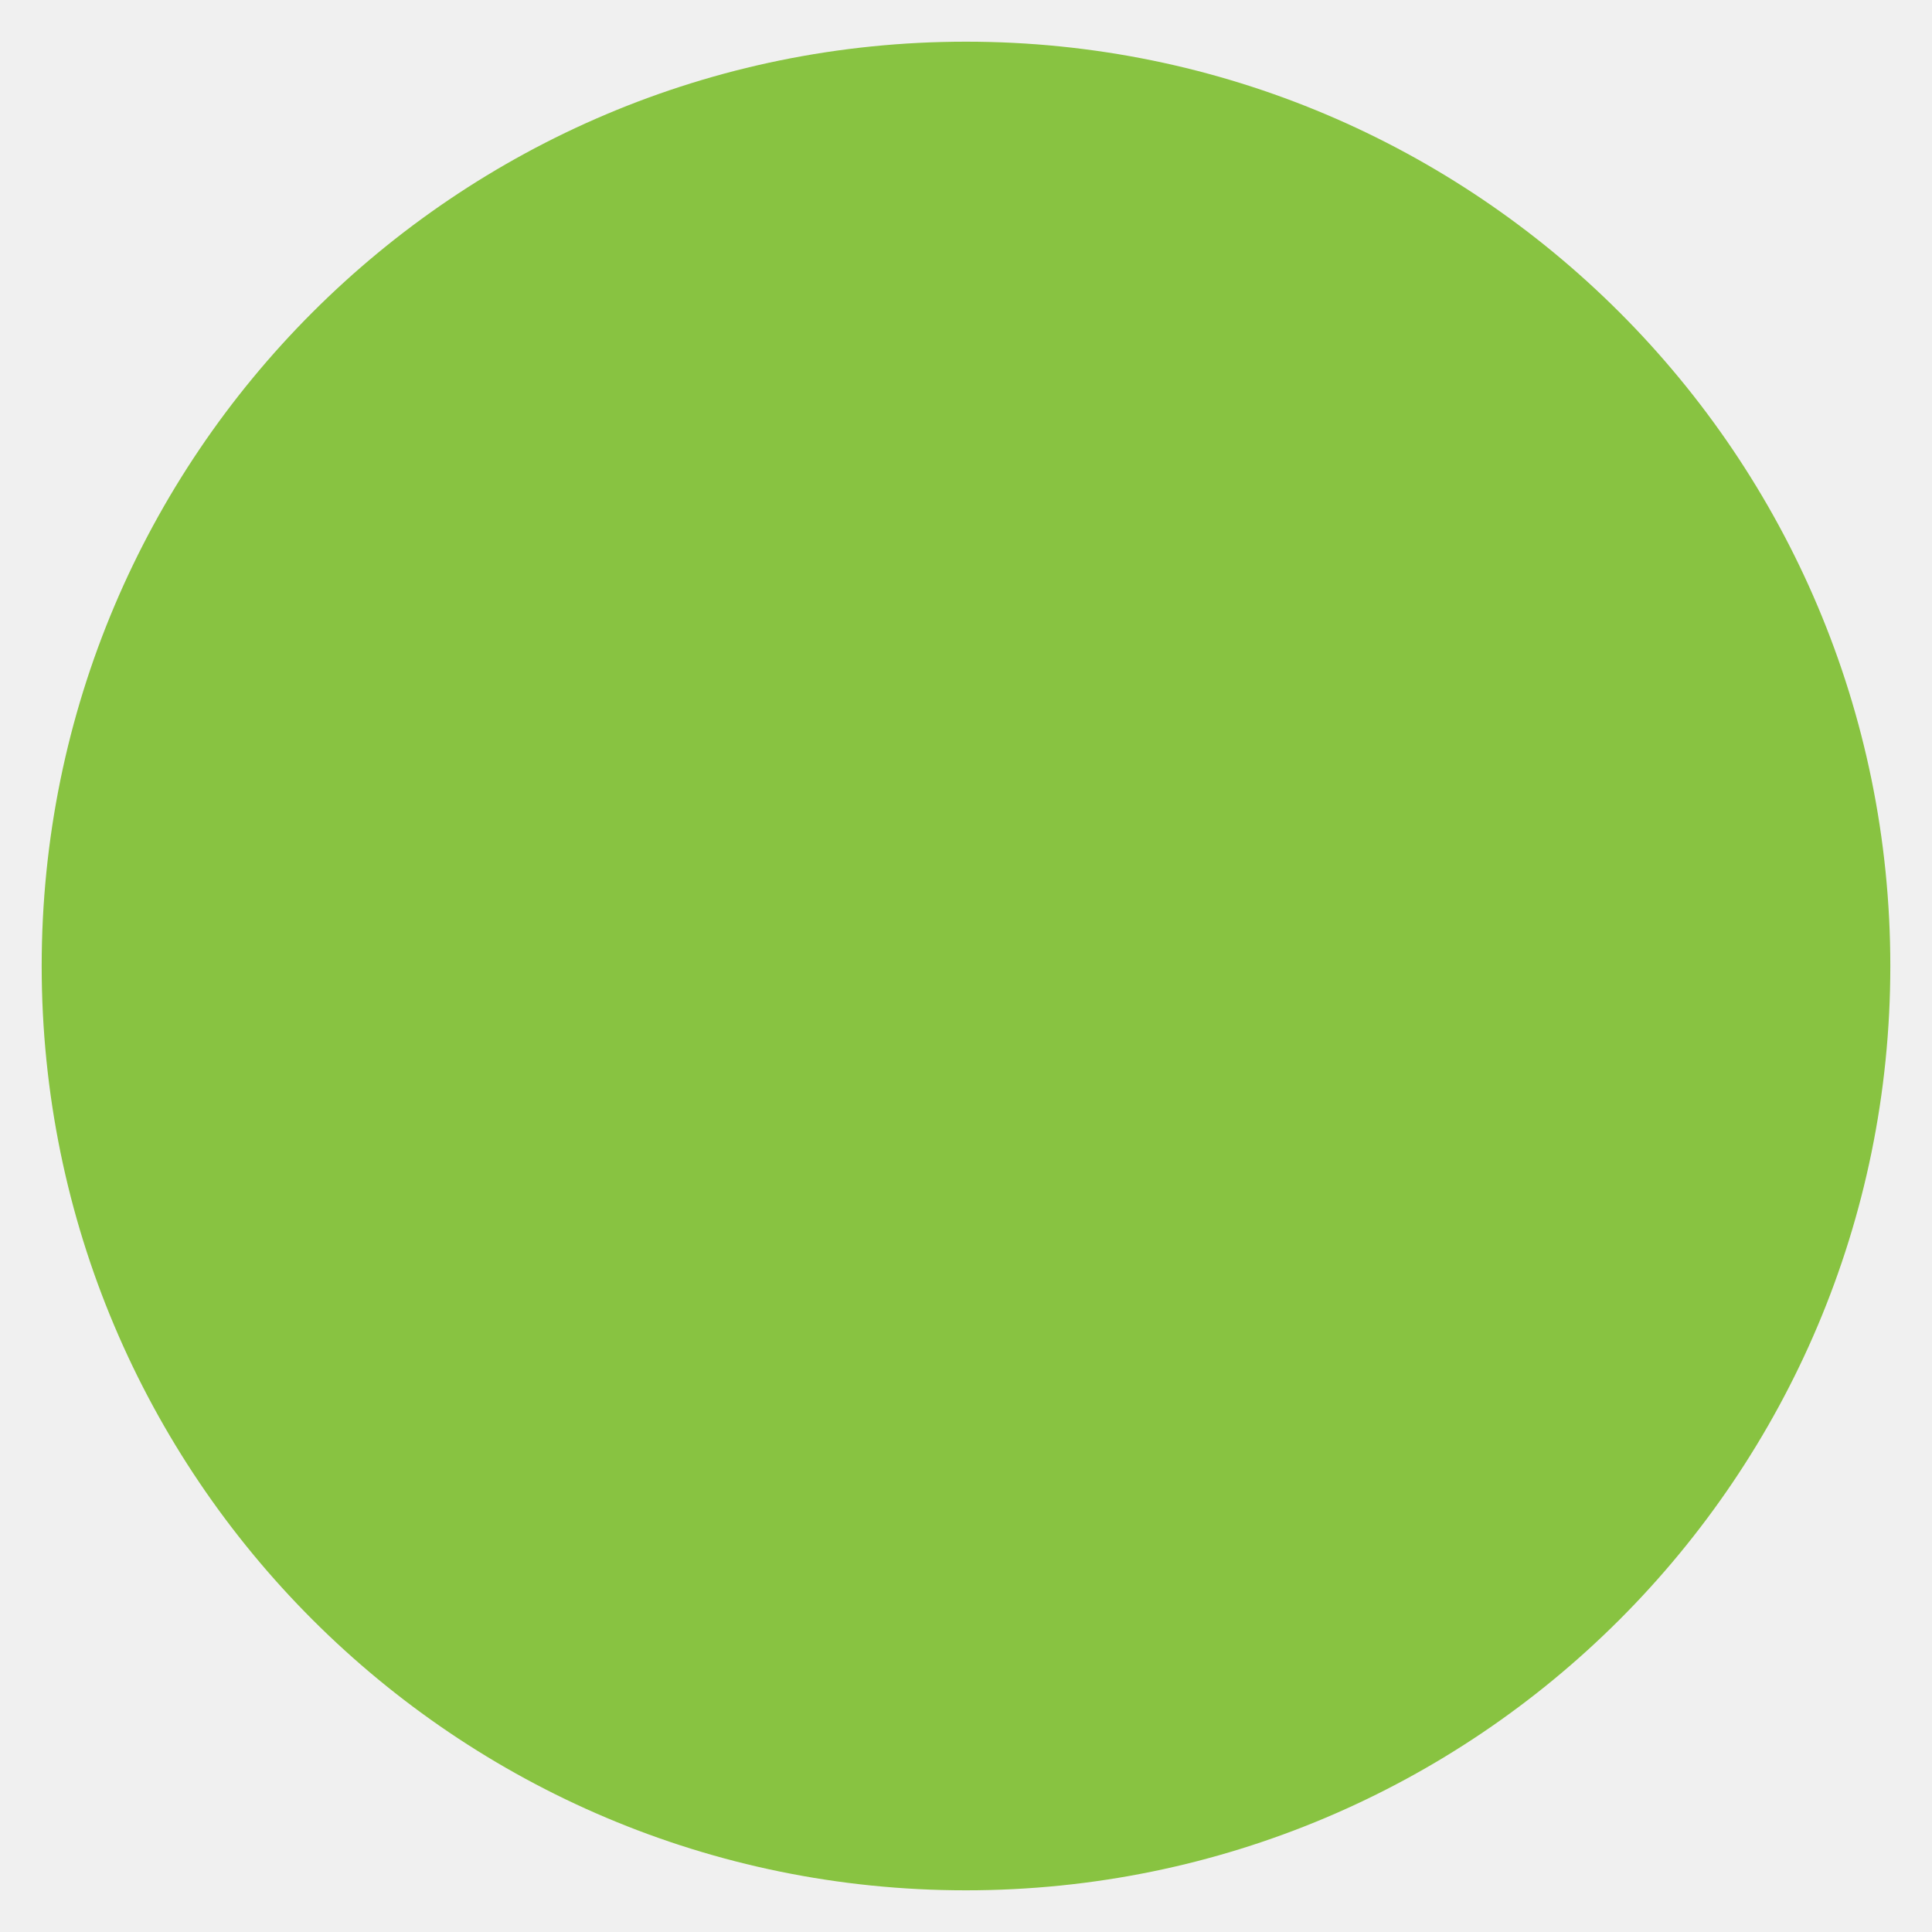
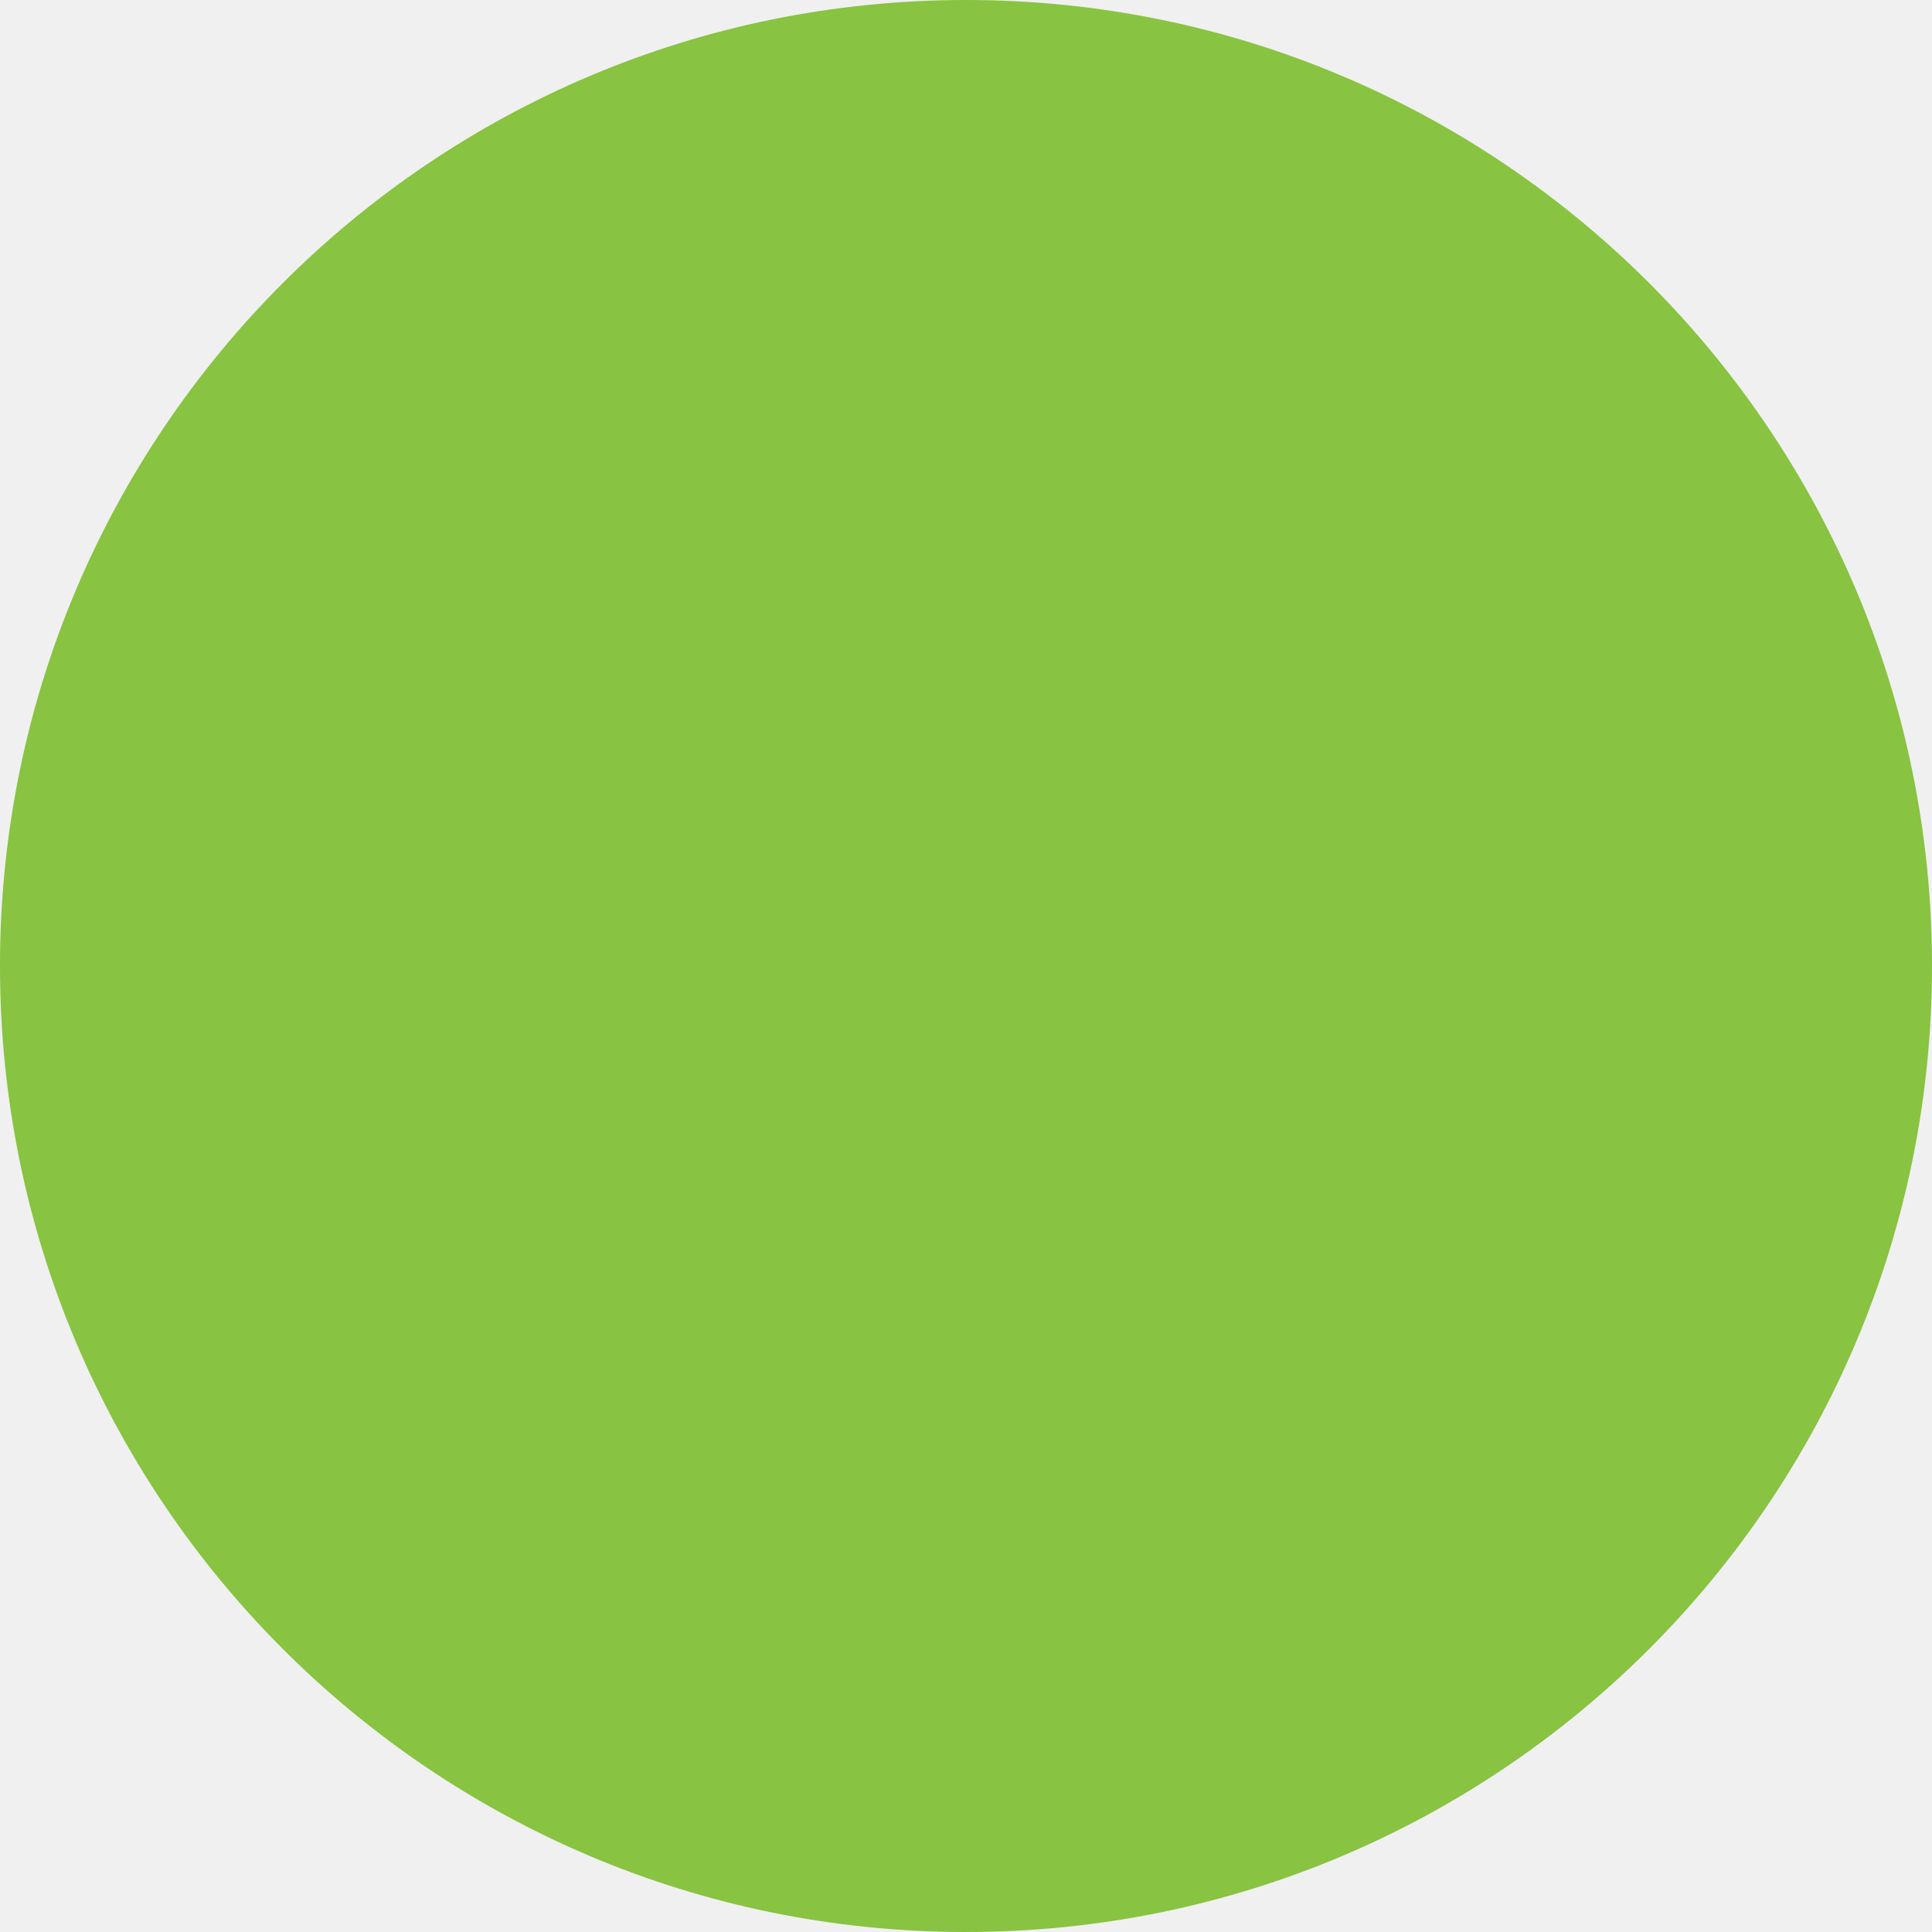
- <svg xmlns="http://www.w3.org/2000/svg" width="32.0px" height="32.0px" id="Capa_1" data-name="Capa 1" viewBox="0 0 31.01 29.83" version="1.1">
+ <svg xmlns="http://www.w3.org/2000/svg" width="32.0px" height="32.0px" id="Capa_1" data-name="Capa 1" viewBox="0 0 32 32" version="1.1">
  <defs id="defs4">
    <style id="style2">.cls-1{fill:#fff;}.cls-2{fill:#424a60;stroke:#e7eced;stroke-miterlimit:10;stroke-width:0.71px;}.cls-3{fill:#efce4a;}.cls-4{fill:#1a9172;}.cls-5{fill:#25ae88;}</style>
  </defs>
-   <circle style="fill:#88c341;stroke-width:0.99;fill-opacity:1" id="path945" cx="15.505" cy="14.915" r="14.836" />
+   <circle style="fill:#88c341;stroke-width:0.99;fill-opacity:1" id="path945" cx="16" cy="16" r="16" />
</svg>
